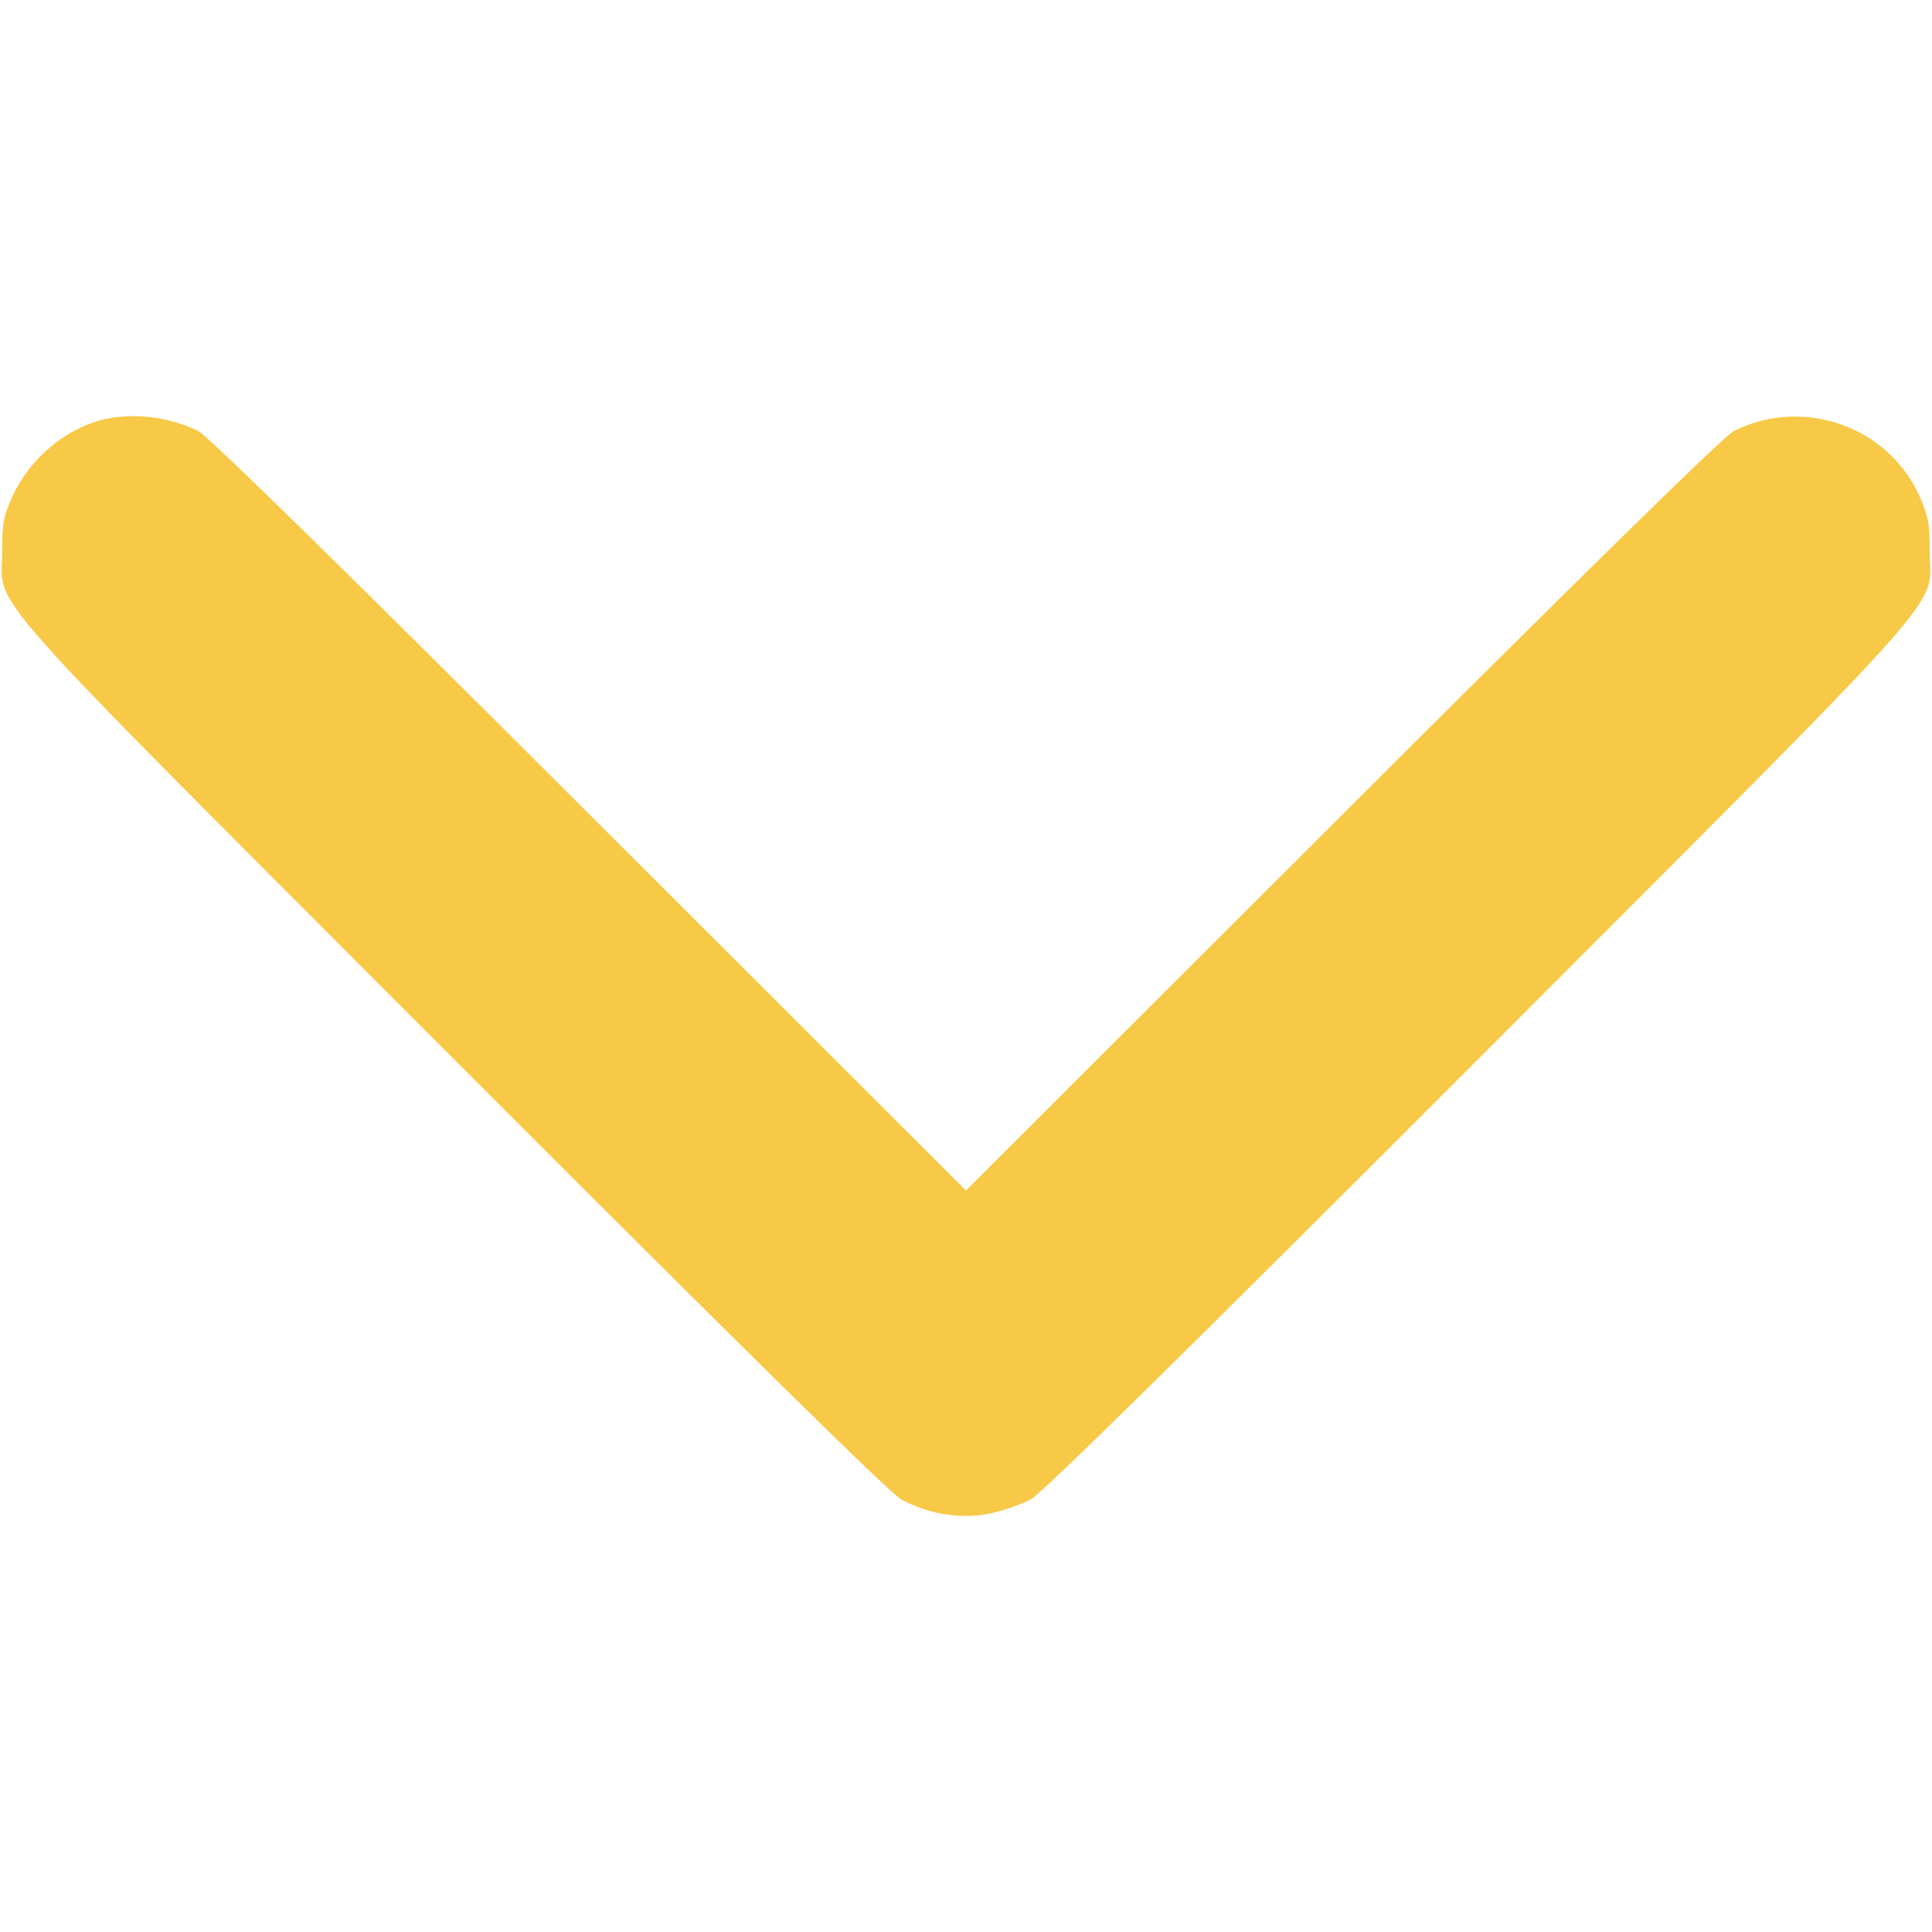
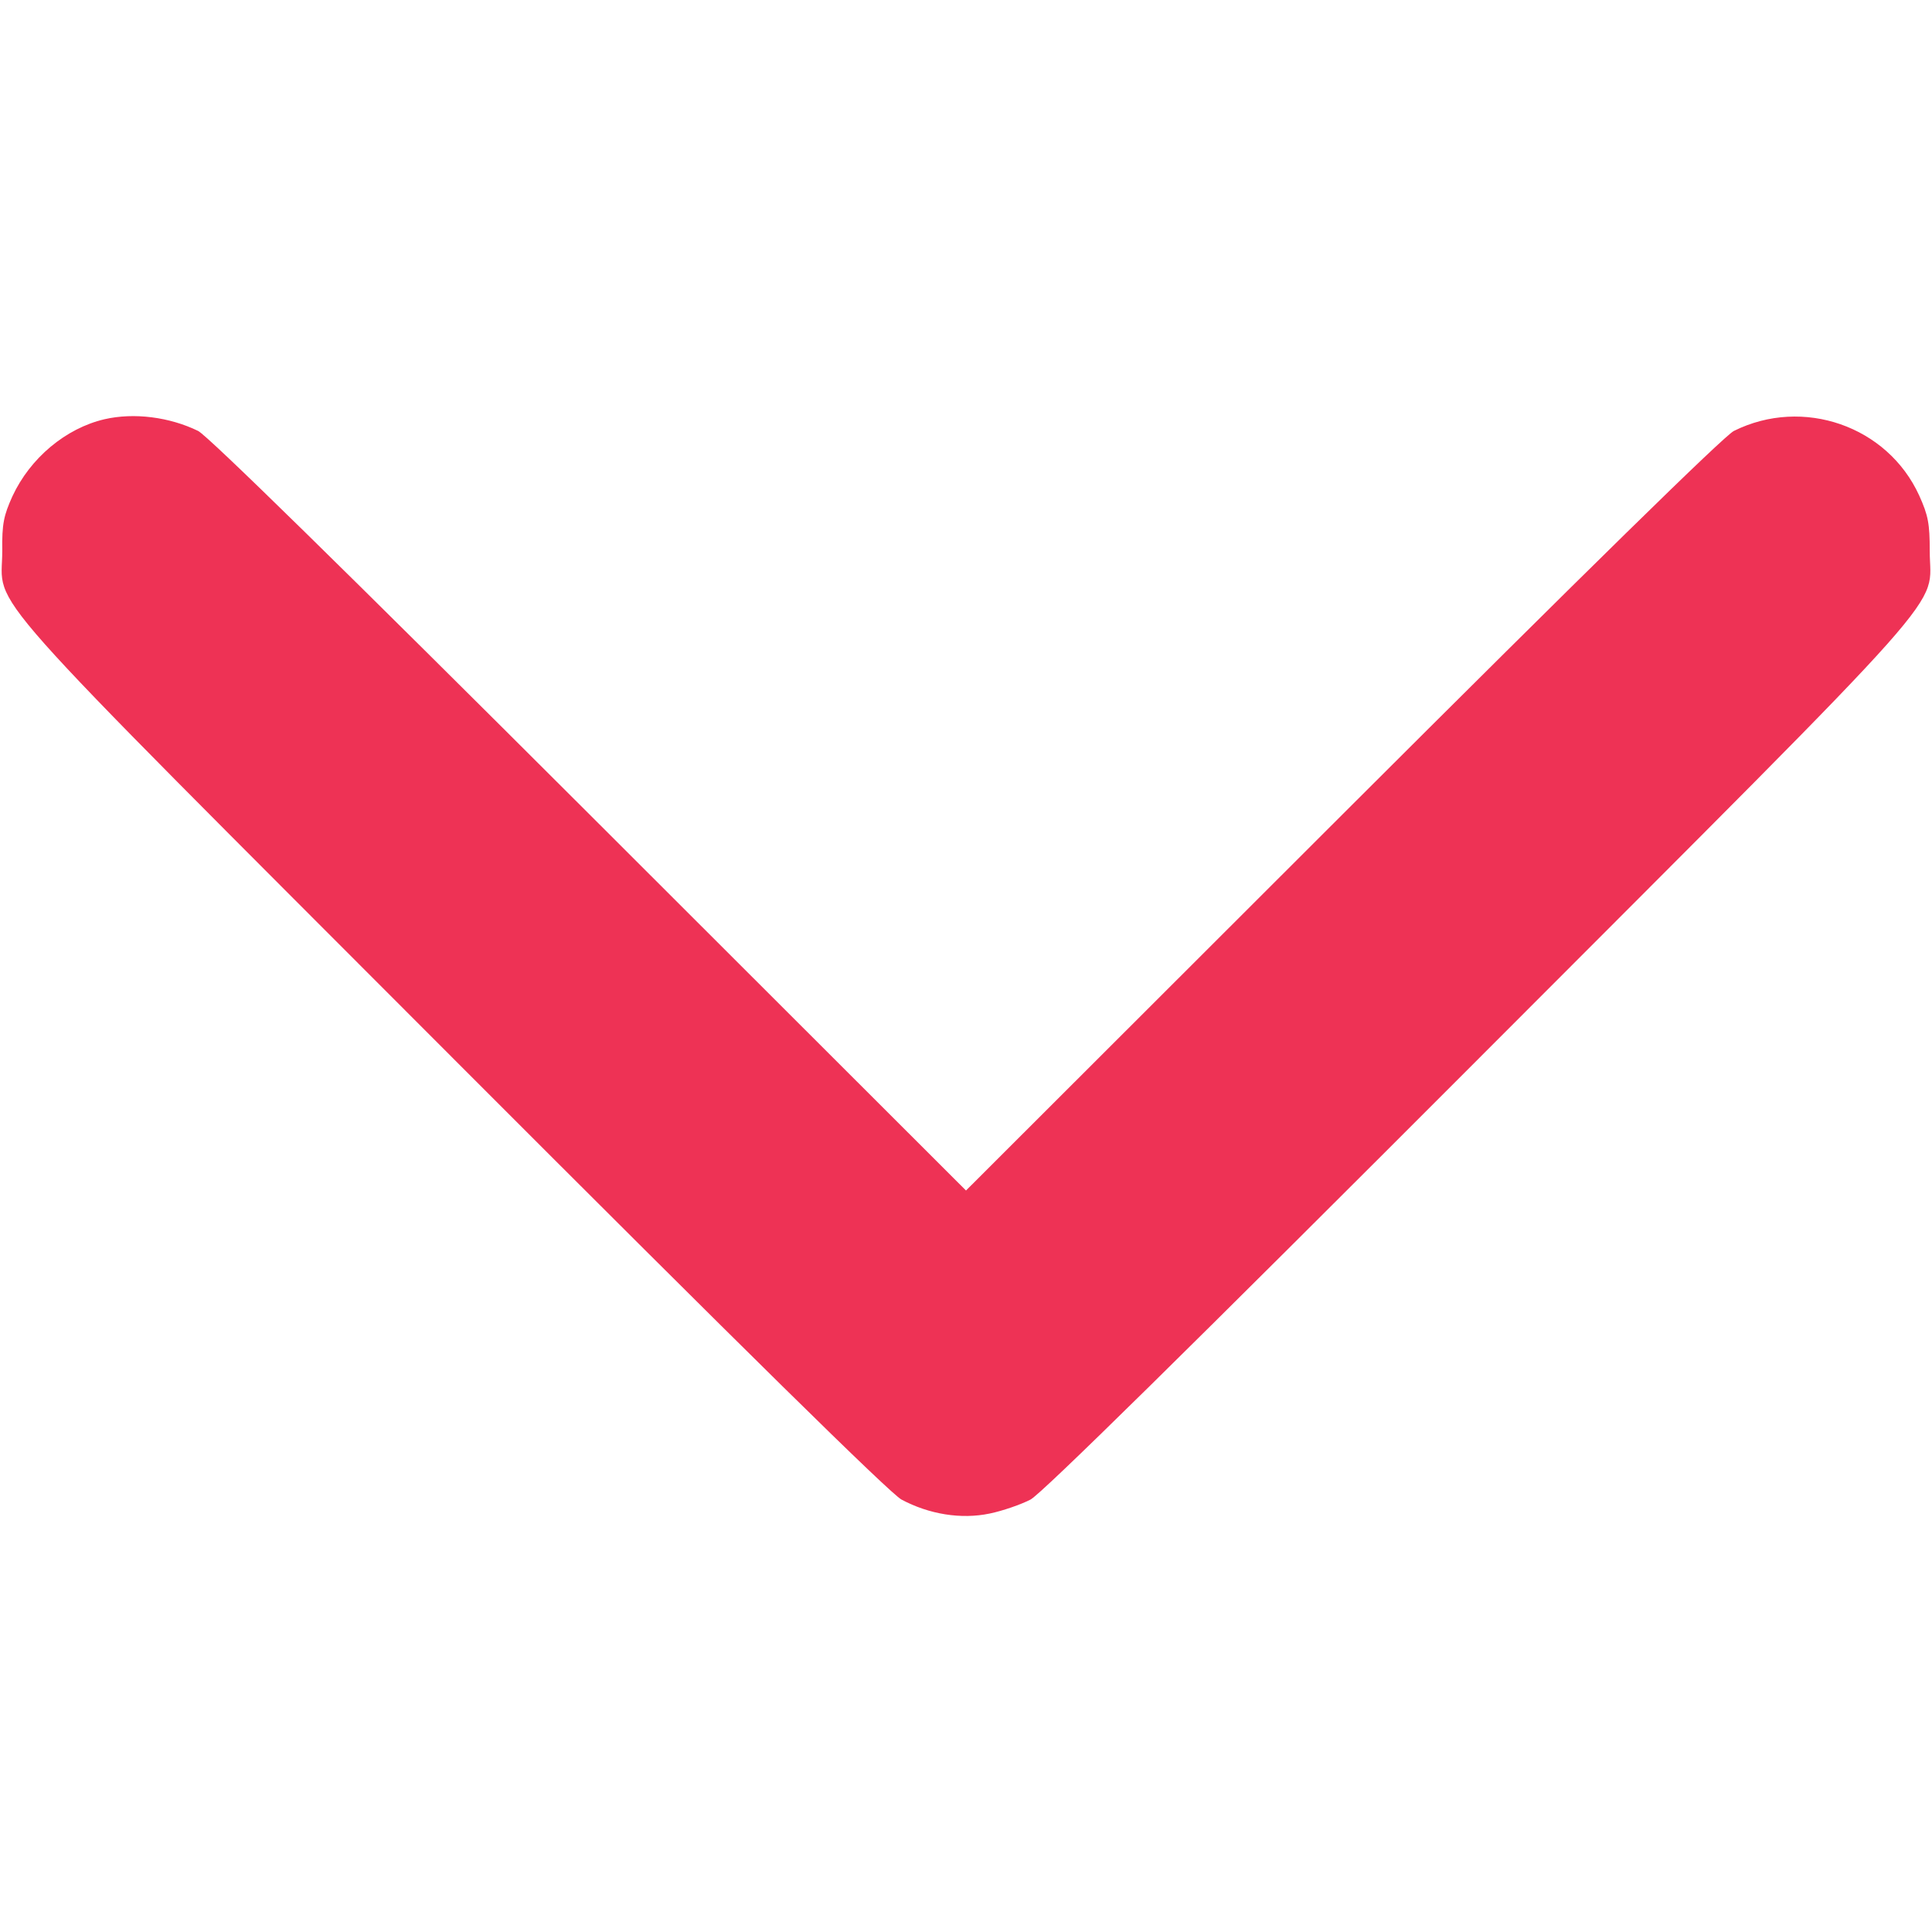
<svg xmlns="http://www.w3.org/2000/svg" version="1.0" width="10pt" height="10pt" viewBox="0 0 512 512" preserveAspectRatio="xMidYMid meet">
-   <g transform="translate(0,512) scale(0.1,-0.1)" fill="#f8c947" stroke="none">
+   <g transform="translate(0,512) scale(0.1,-0.1)" fill="#ee3255" stroke="none">
    <path d="M277 4009 c-103 -24 -197 -103 -244 -204 -23 -51 -28 -73 -27 -145 0 -160 -96 -52 1192 -1342 777 -778 1160 -1155 1191 -1172 73 -39 158 -53 234 -37 34 7 83 24 108 37 31 17 414 394 1191 1172 1288 1290 1192 1182 1192 1342 0 72 -4 94 -28 147 -84 184 -308 262 -491 171 -26 -13 -388 -368 -1037 -1016 l-998 -997 -998 997 c-652 651 -1011 1003 -1037 1016 -76 37 -170 49 -248 31z" />
  </g>
</svg>
